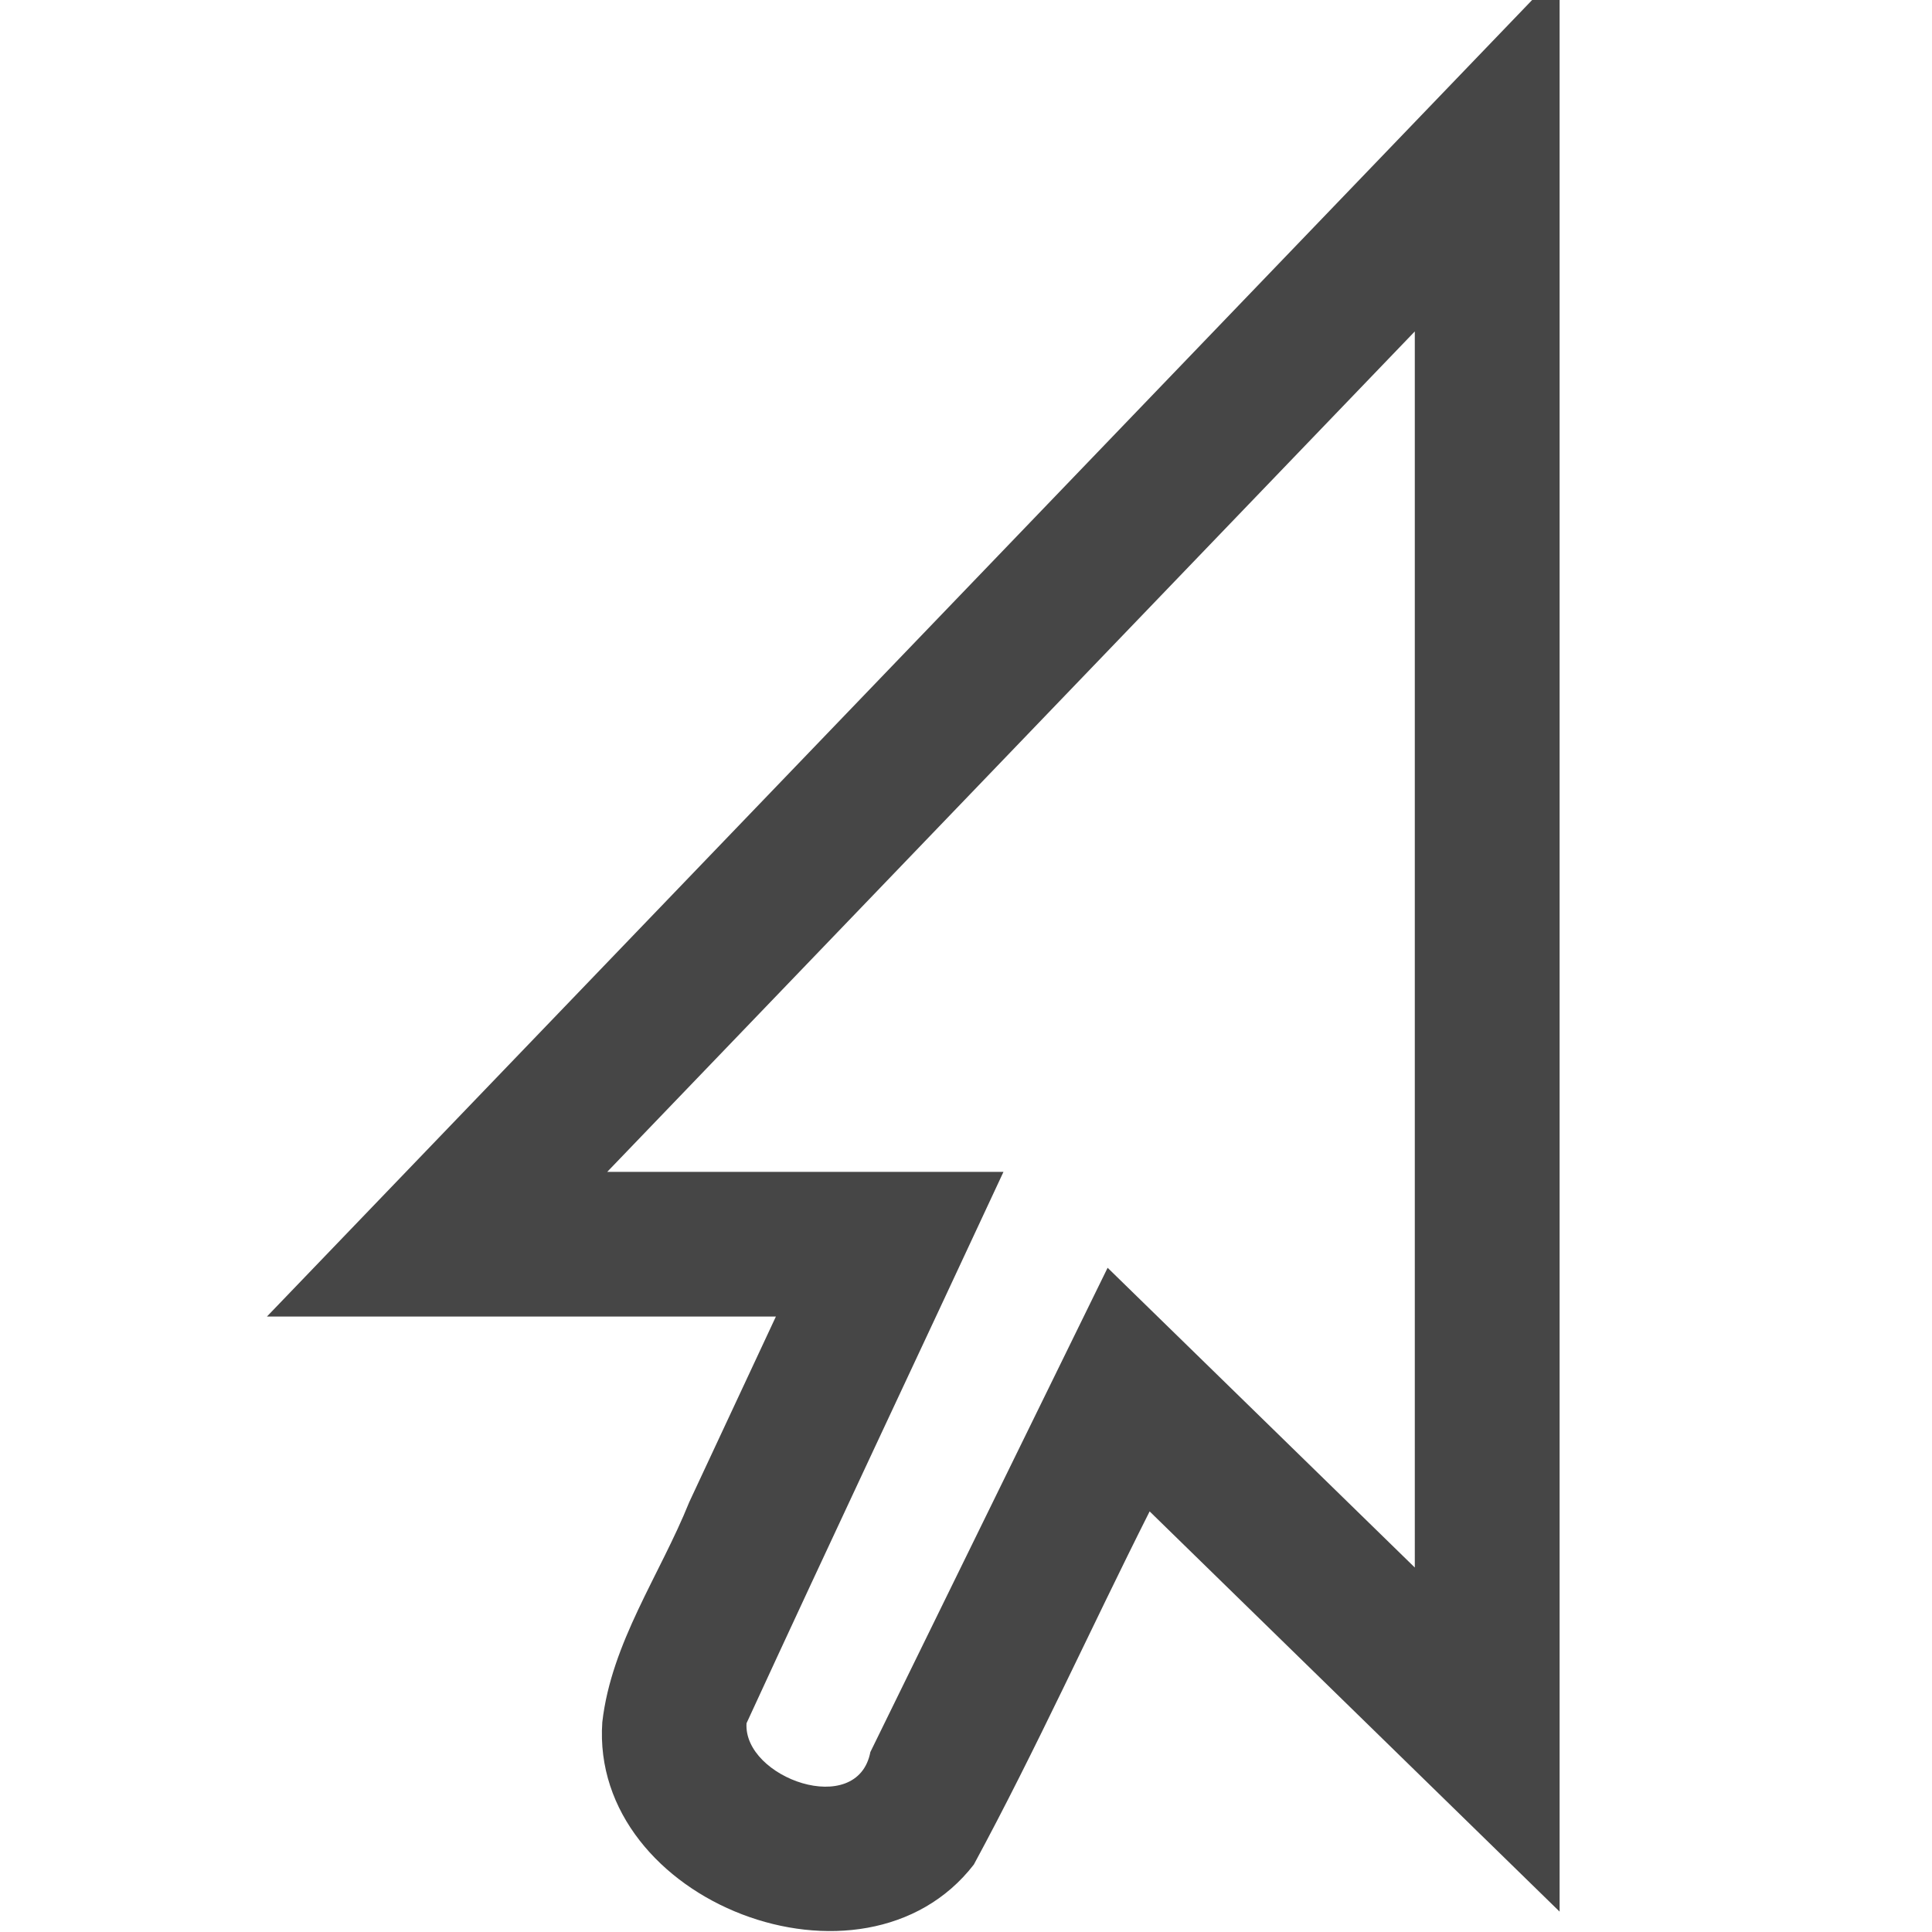
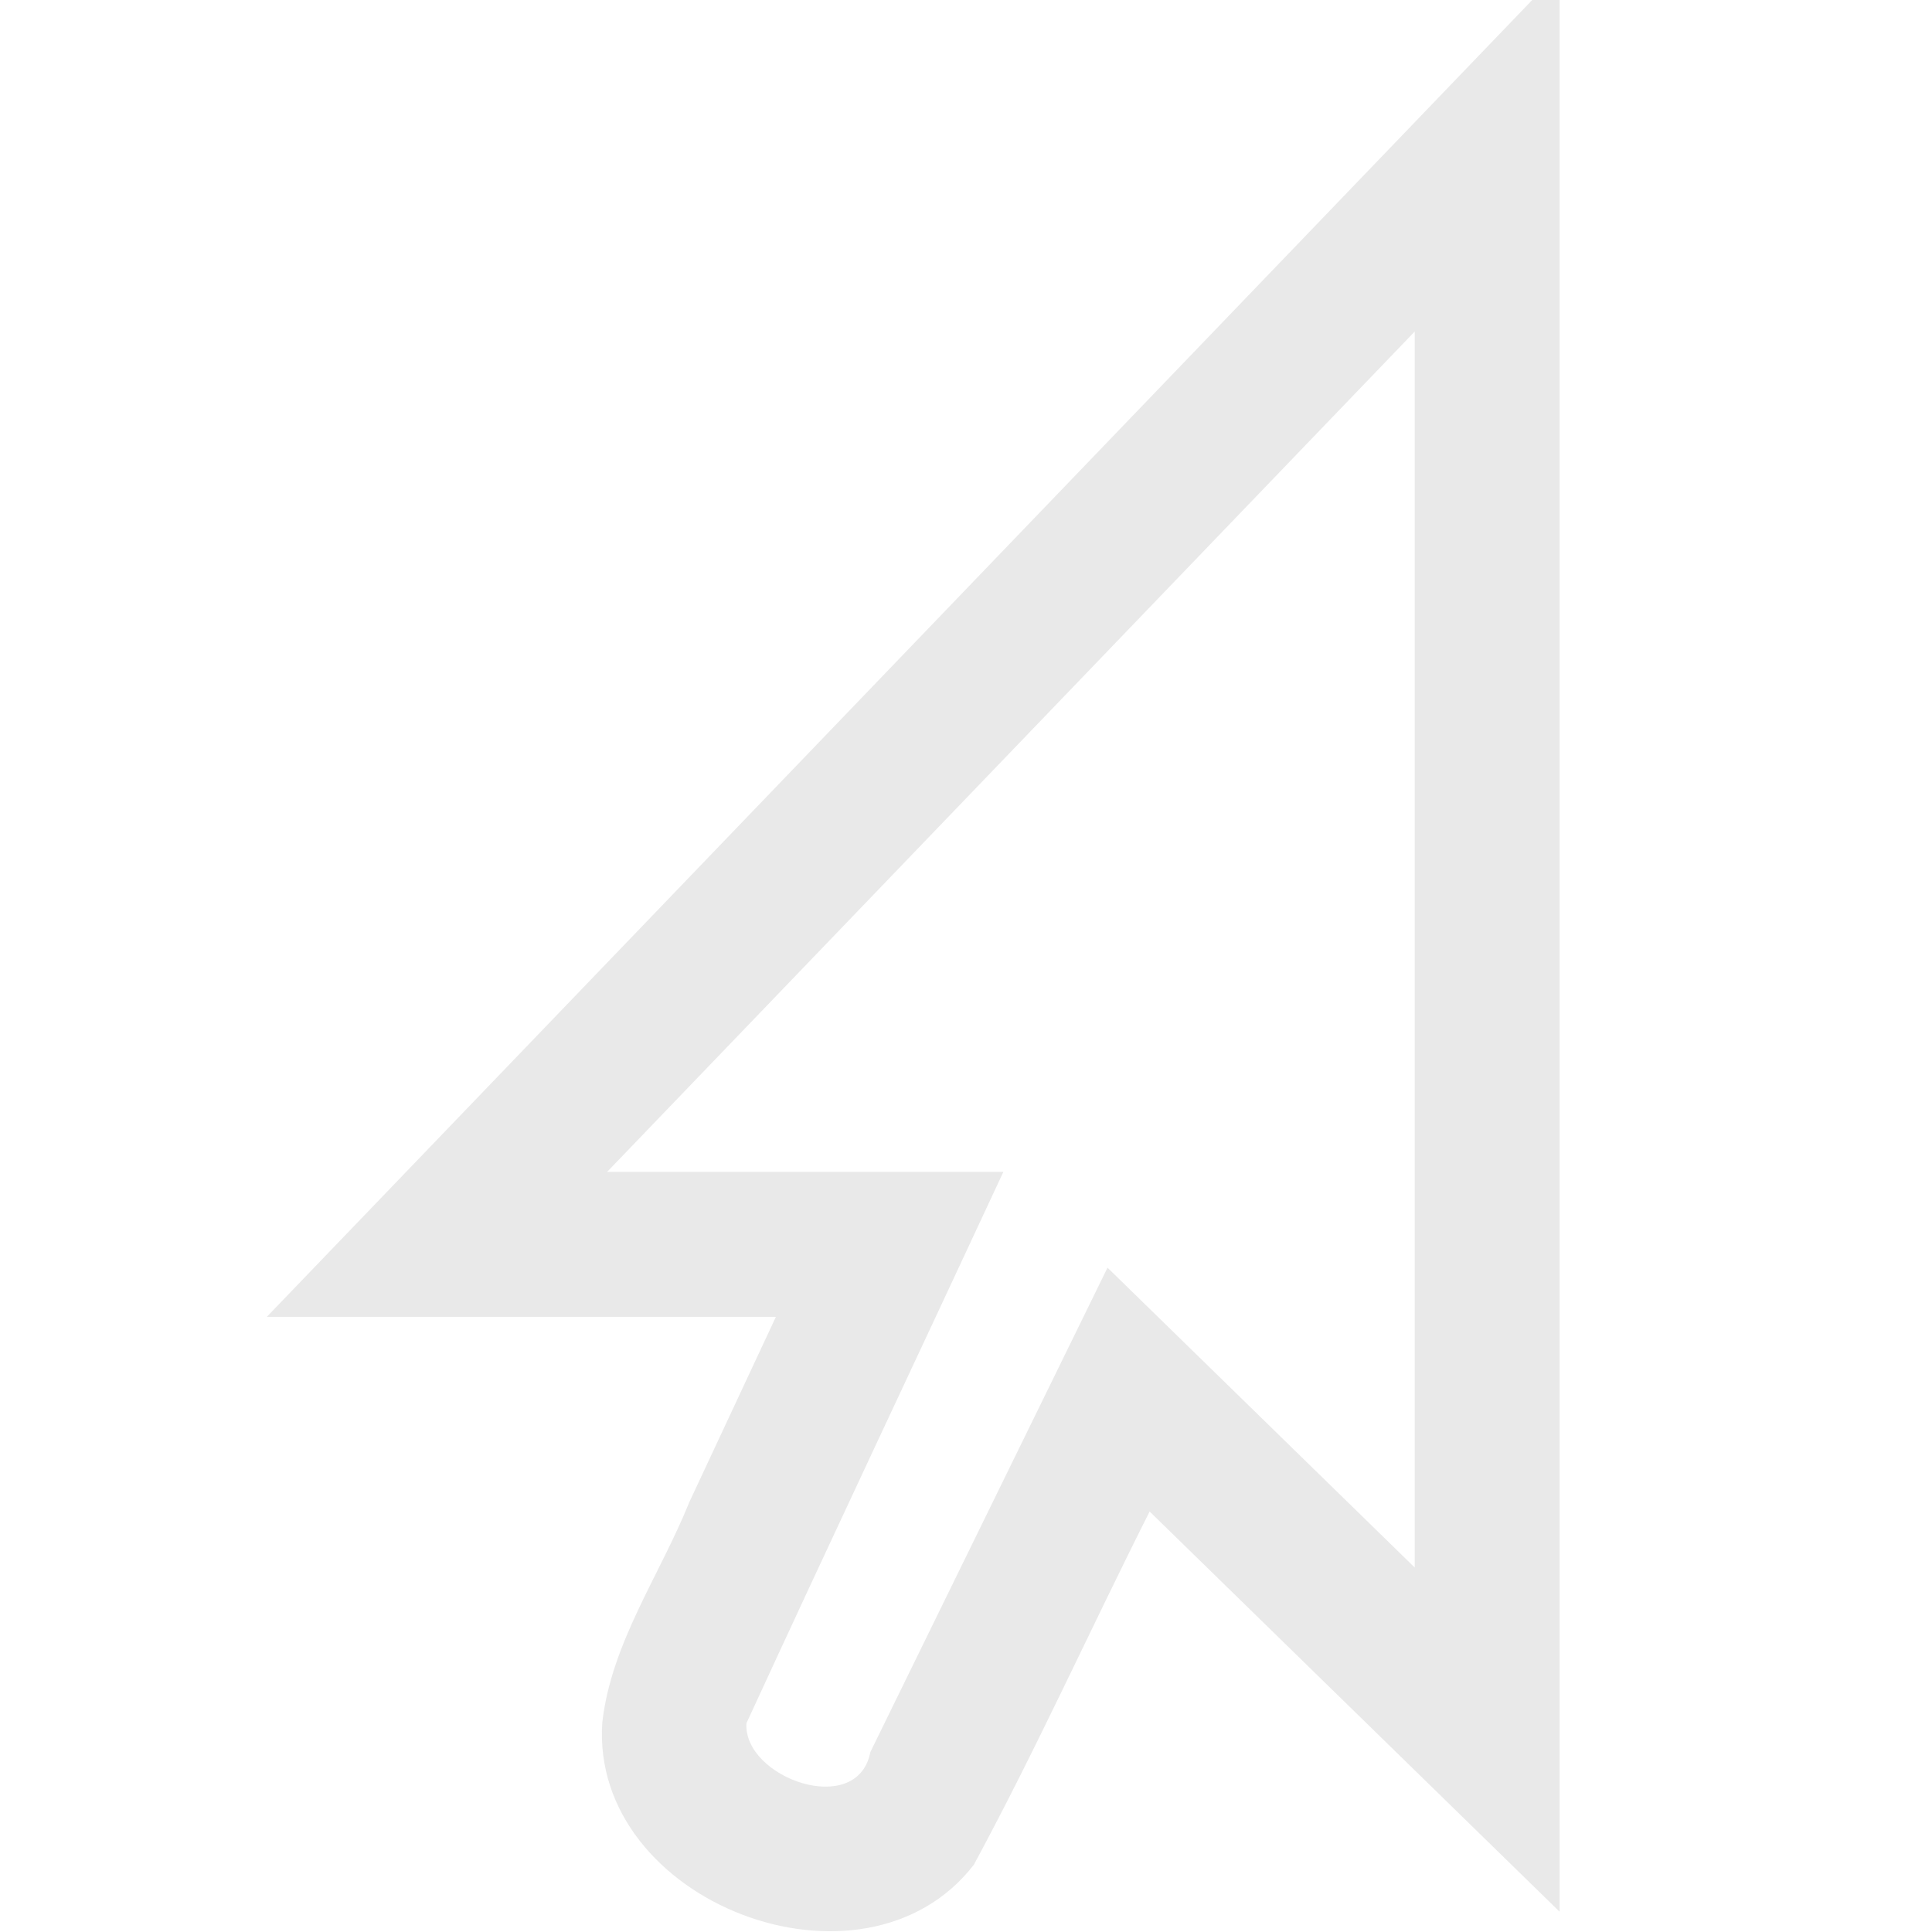
- <svg xmlns="http://www.w3.org/2000/svg" version="1.1" viewBox="0 0 20 20">
-   <g style="stroke-width:1.5;stroke:#000">
-     <g transform="matrix(-1 0 0 1 42 -.75)" style="stroke-width:1.5;stroke:#000">
-       <path d="m25.855 0.455v20.084c1.415-1.381 2.829-2.762 4.244-4.143 0.612 1.215 1.173 2.46 1.82 3.656 1.142 1.476 3.975 0.389 3.846-1.474-0.094-0.823-0.595-1.521-0.9-2.278-0.299-0.64-0.598-1.28-0.897-1.921h5.269c-4.461-4.642-8.922-9.284-13.383-13.926zm1.5 3.727c2.787 2.9 5.573 5.8 8.359 8.699h-4.102c0.885 1.903 1.782 3.801 2.66 5.708 0.035 0.566-1.149 0.989-1.282 0.298-0.819-1.671-1.637-3.342-2.456-5.013-1.06 1.034-2.12 2.069-3.18 3.103 1.5e-5 -4.265 3e-5 -8.53 4.5e-5 -12.795z" style="color:#000000;display:block;fill:#464646;shape-padding:0;solid-color:#000000;stroke:none" />
-     </g>
-   </g>
+ <svg xmlns="http://www.w3.org/2000/svg" viewBox="0 0 20 20" version="1.1" id="svg10255">
+   <defs id="defs10259" />
+   <path fill="#464646" d="M25.855.455V20.54l4.244-4.143c.613 1.216 1.173 2.46 1.82 3.657 1.142 1.476 3.975.389 3.846-1.474-.094-.823-.595-1.521-.9-2.278l-.897-1.92h5.27L25.855.455zm1.5 3.727 8.36 8.699h-4.102c.885 1.903 1.782 3.801 2.66 5.708.034.566-1.15.988-1.283.298l-2.455-5.014-3.18 3.104V4.182z" color="#000" display="block" style="shape-padding:0;solid-color:#000;fill:#e9e9e9;fill-opacity:1" transform="matrix(-1 0 0 1 42 -.75)" id="path10253" />
</svg>
